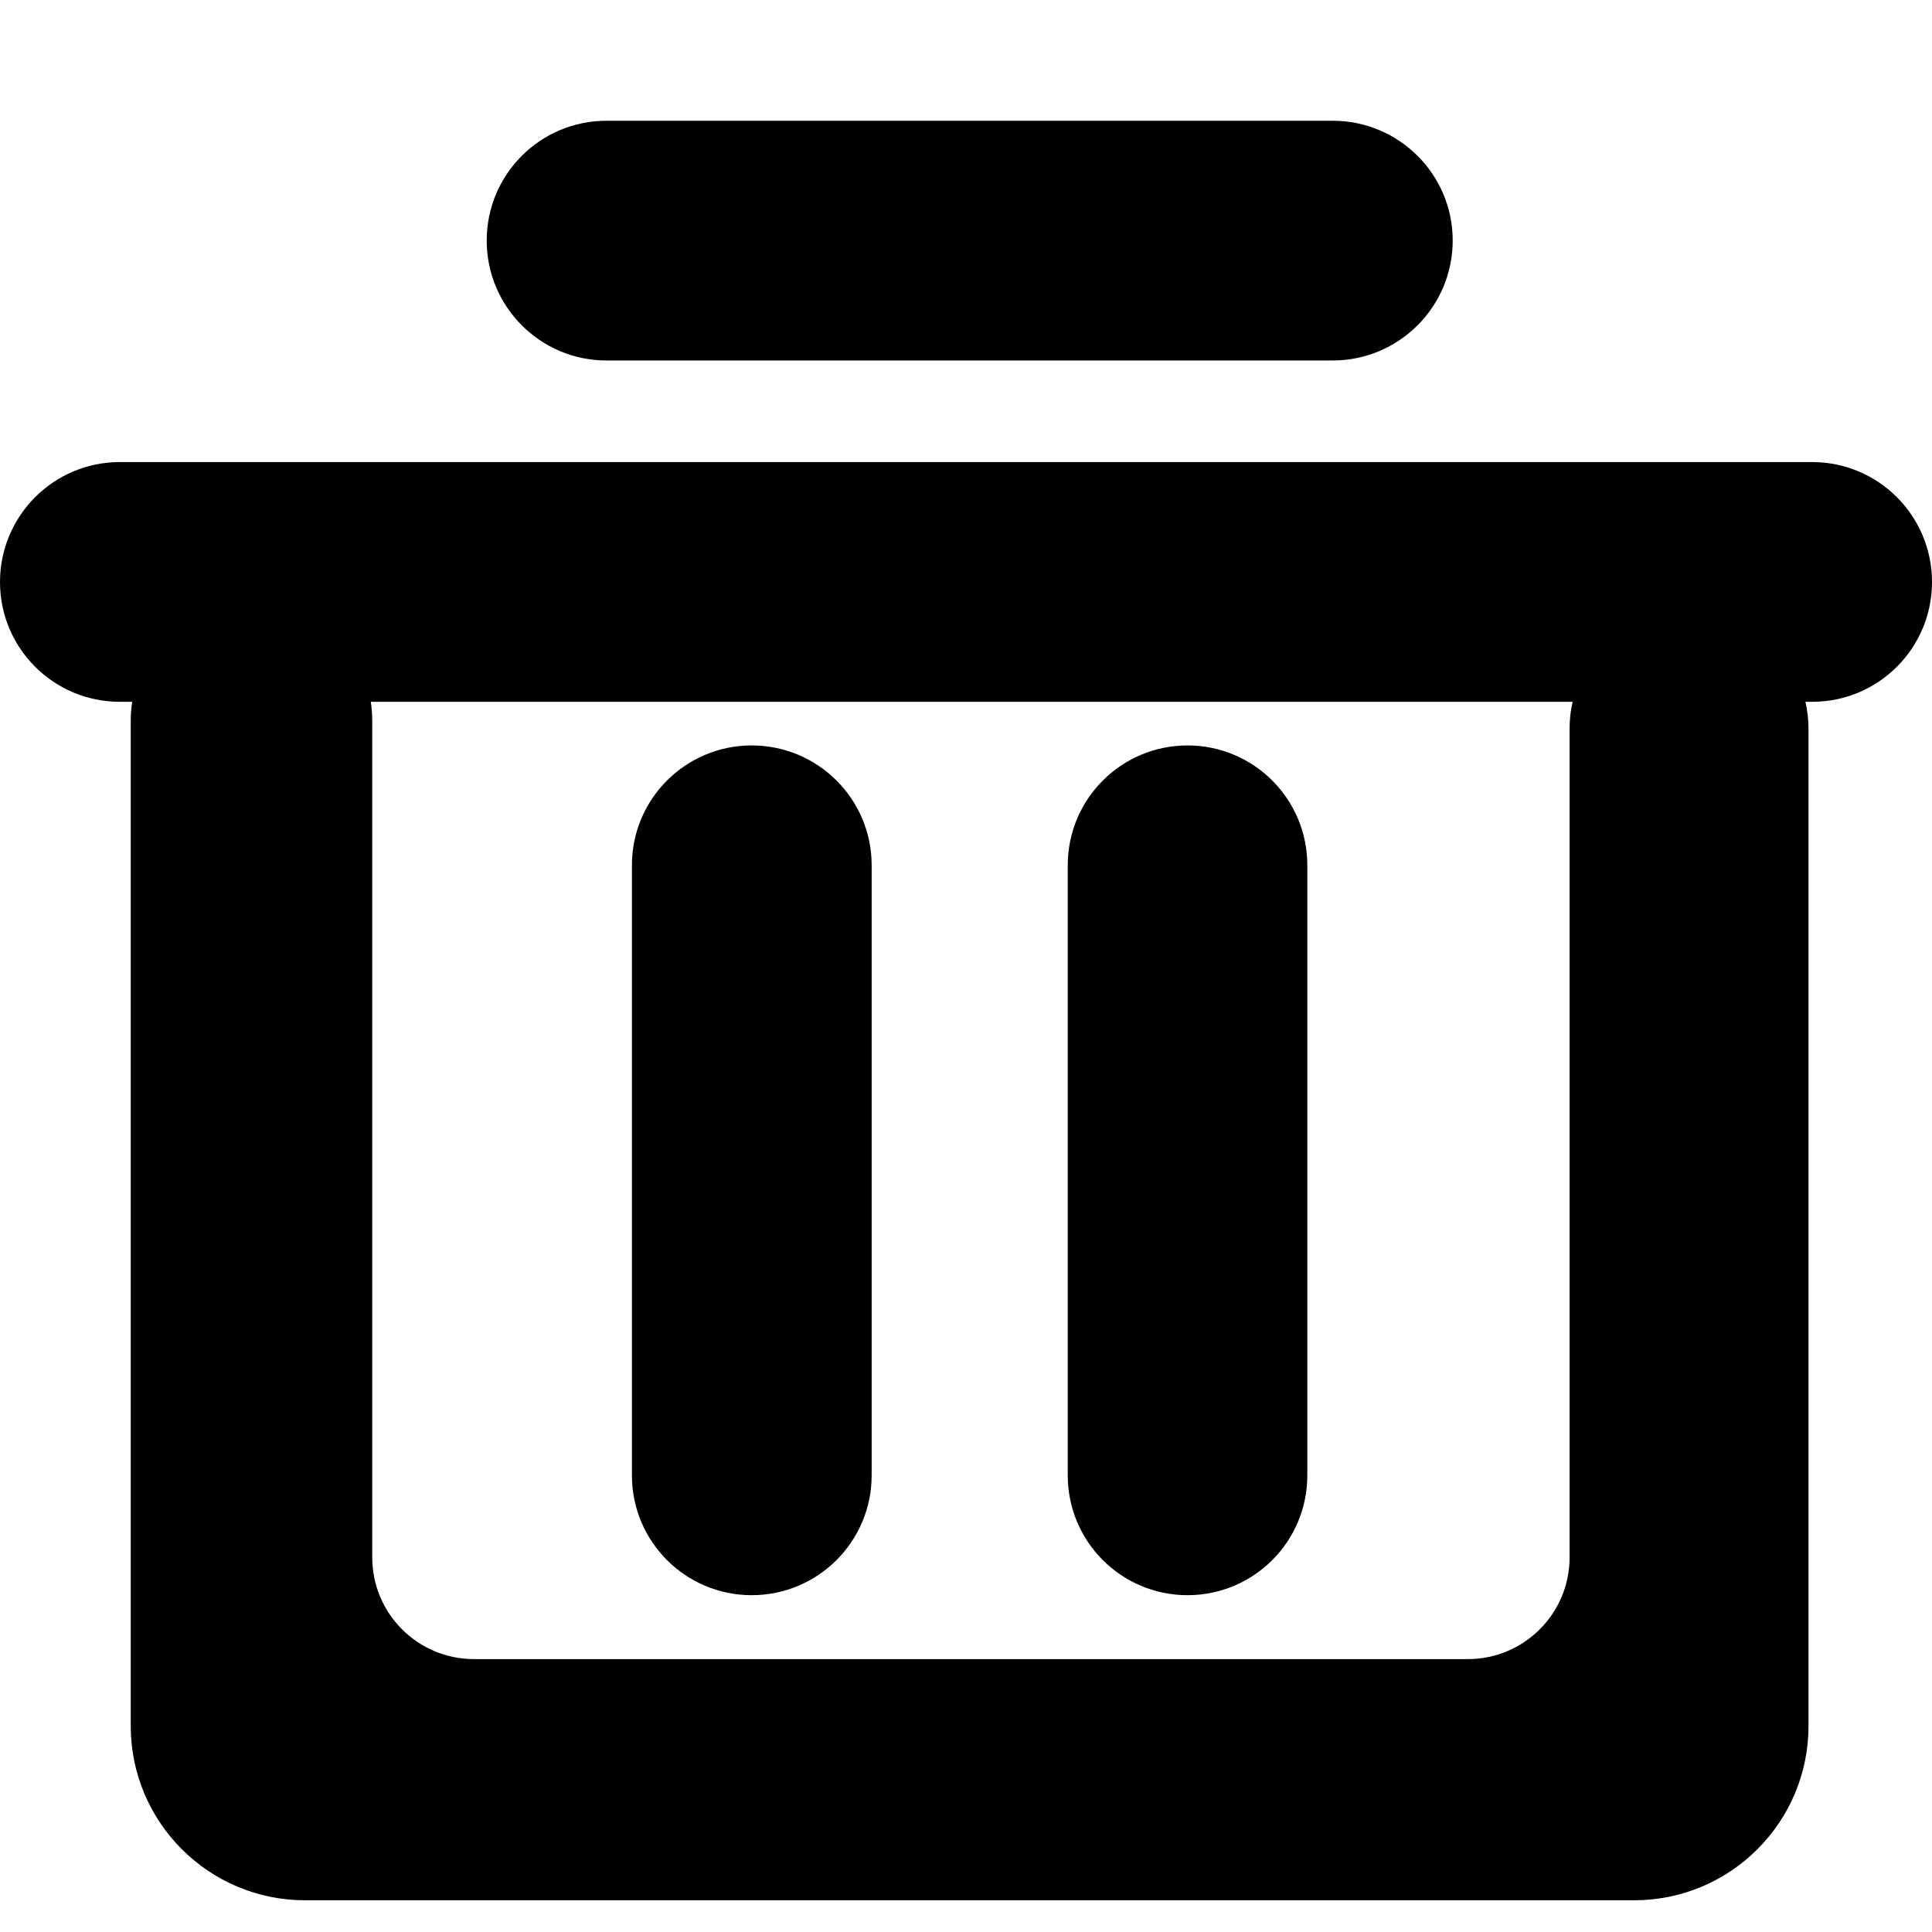
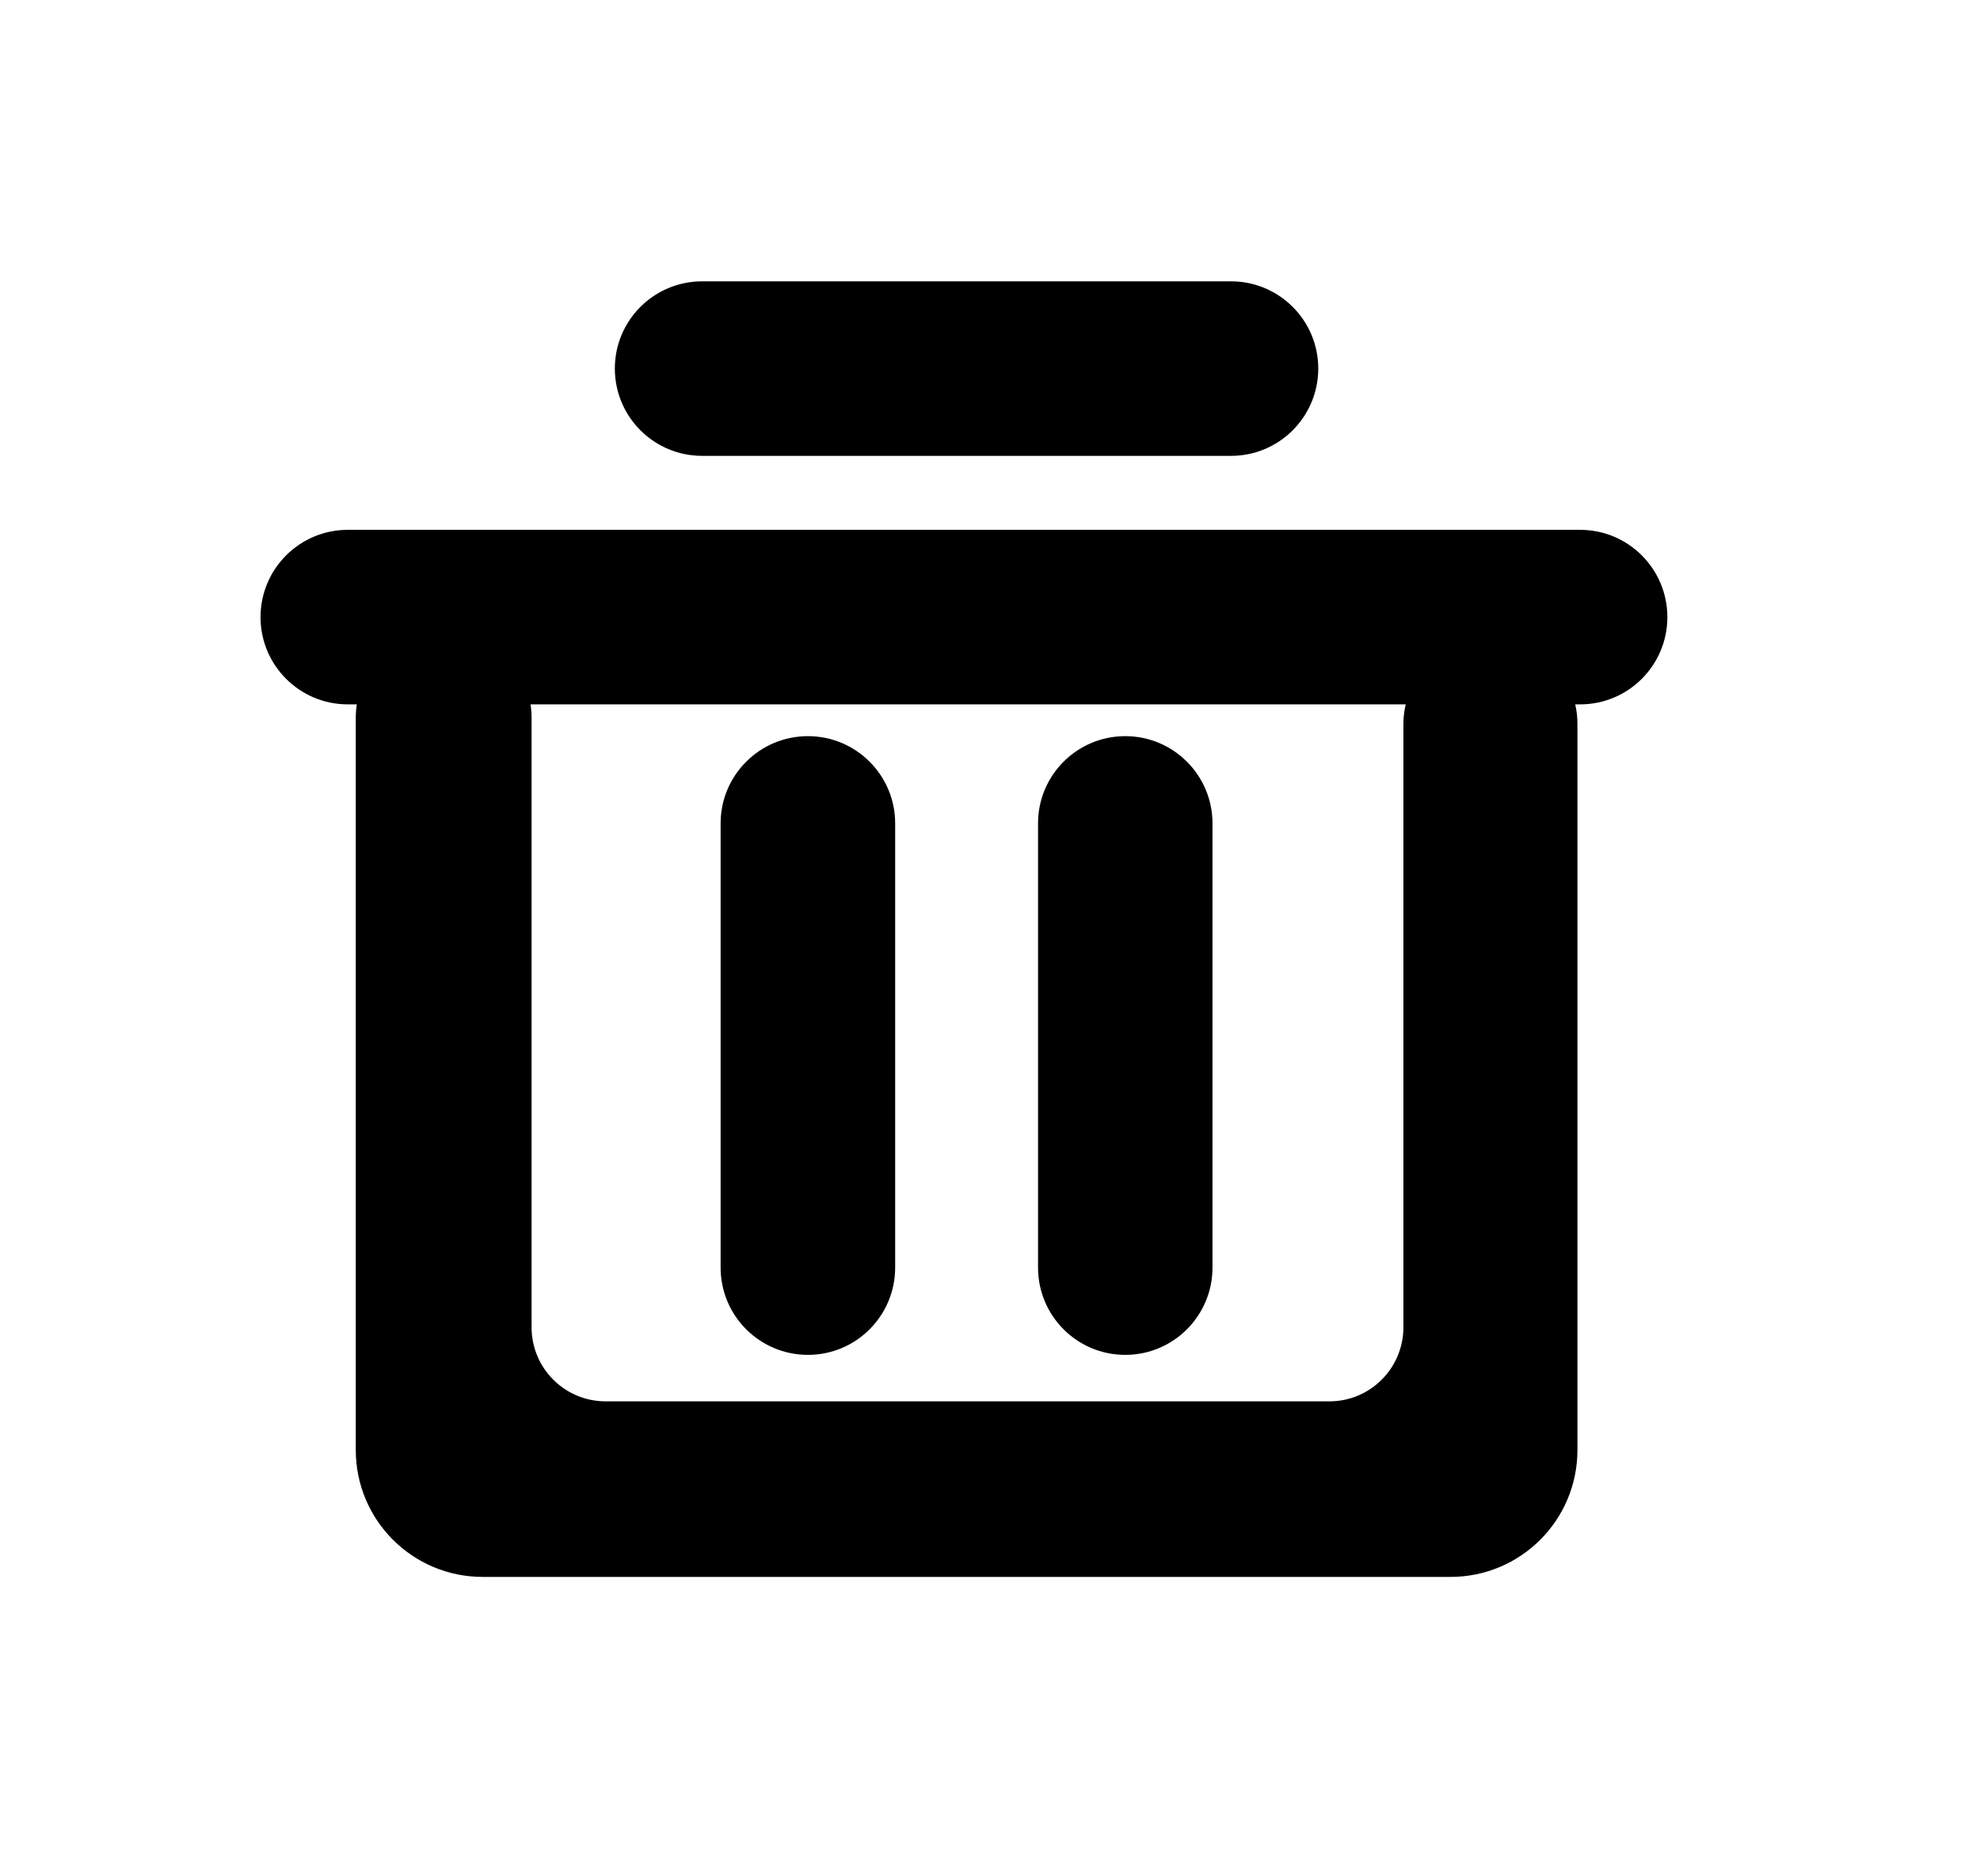
- <svg xmlns="http://www.w3.org/2000/svg" width="12" height="12" viewBox="0 0 12 12" fill="none">
-   <path d="M11.256 2.87C11.667 2.87 12 3.204 12 3.615C12 4.026 11.667 4.359 11.256 4.359L11.214 4.359C11.226 4.413 11.233 4.47 11.233 4.528V10.72C11.233 11.318 10.748 11.803 10.15 11.803H1.895C1.297 11.803 0.812 11.318 0.812 10.72V4.478C0.812 4.437 0.815 4.398 0.821 4.359L0.744 4.359C0.333 4.359 0 4.026 0 3.615C0 3.204 0.333 2.87 0.744 2.87H11.256ZM9.768 4.359L2.303 4.359C2.309 4.398 2.312 4.437 2.312 4.478V9.673C2.312 10.022 2.595 10.305 2.944 10.305H9.117C9.466 10.305 9.749 10.022 9.749 9.673V4.528C9.749 4.47 9.755 4.413 9.768 4.359ZM4.669 4.63C5.08 4.63 5.414 4.963 5.414 5.374V9.164C5.414 9.575 5.08 9.908 4.669 9.908C4.258 9.908 3.925 9.575 3.925 9.164V5.374C3.925 4.963 4.258 4.63 4.669 4.63ZM7.376 4.63C7.787 4.63 8.12 4.963 8.12 5.374V9.164C8.12 9.575 7.787 9.908 7.376 9.908C6.965 9.908 6.632 9.575 6.632 9.164V5.374C6.632 4.963 6.965 4.63 7.376 4.63ZM9.023 1.494C9.023 1.905 8.689 2.239 8.278 2.239H3.767C3.356 2.239 3.023 1.905 3.023 1.494C3.023 1.083 3.356 0.75 3.767 0.75H8.278C8.689 0.75 9.023 1.083 9.023 1.494Z" fill="currentColor" />
+ <svg xmlns="http://www.w3.org/2000/svg" width="19" height="18" viewBox="0 0 19 18" fill="none">
+   <path d="M15.163 5.085C15.625 5.085 16 5.46 16 5.923C16 6.385 15.625 6.76 15.163 6.76L15.116 6.76C15.13 6.821 15.137 6.885 15.137 6.95V13.916C15.137 14.589 14.592 15.134 13.919 15.134H4.632C3.959 15.134 3.414 14.589 3.414 13.916V6.893C3.414 6.848 3.417 6.804 3.424 6.76L3.337 6.76C2.875 6.76 2.5 6.385 2.5 5.923C2.5 5.46 2.875 5.085 3.337 5.085H15.163ZM13.489 6.76L5.091 6.76C5.098 6.804 5.101 6.848 5.101 6.893V12.738C5.101 13.131 5.419 13.449 5.812 13.449H12.757C13.149 13.449 13.467 13.131 13.467 12.738V6.95C13.467 6.885 13.475 6.821 13.489 6.76ZM7.753 7.065C8.215 7.065 8.59 7.44 8.59 7.902V12.165C8.59 12.628 8.215 13.003 7.753 13.003C7.29 13.003 6.915 12.628 6.915 12.165V7.902C6.915 7.44 7.29 7.065 7.753 7.065ZM10.798 7.065C11.26 7.065 11.635 7.44 11.635 7.902V12.165C11.635 12.628 11.26 13.003 10.798 13.003C10.335 13.003 9.961 12.628 9.961 12.165V7.902C9.961 7.44 10.335 7.065 10.798 7.065ZM12.65 3.537C12.65 4 12.275 4.375 11.813 4.375H6.738C6.275 4.375 5.9 4 5.9 3.537C5.9 3.075 6.275 2.7 6.738 2.7H11.813C12.275 2.7 12.65 3.075 12.65 3.537Z" fill="currentColor" />
</svg>
